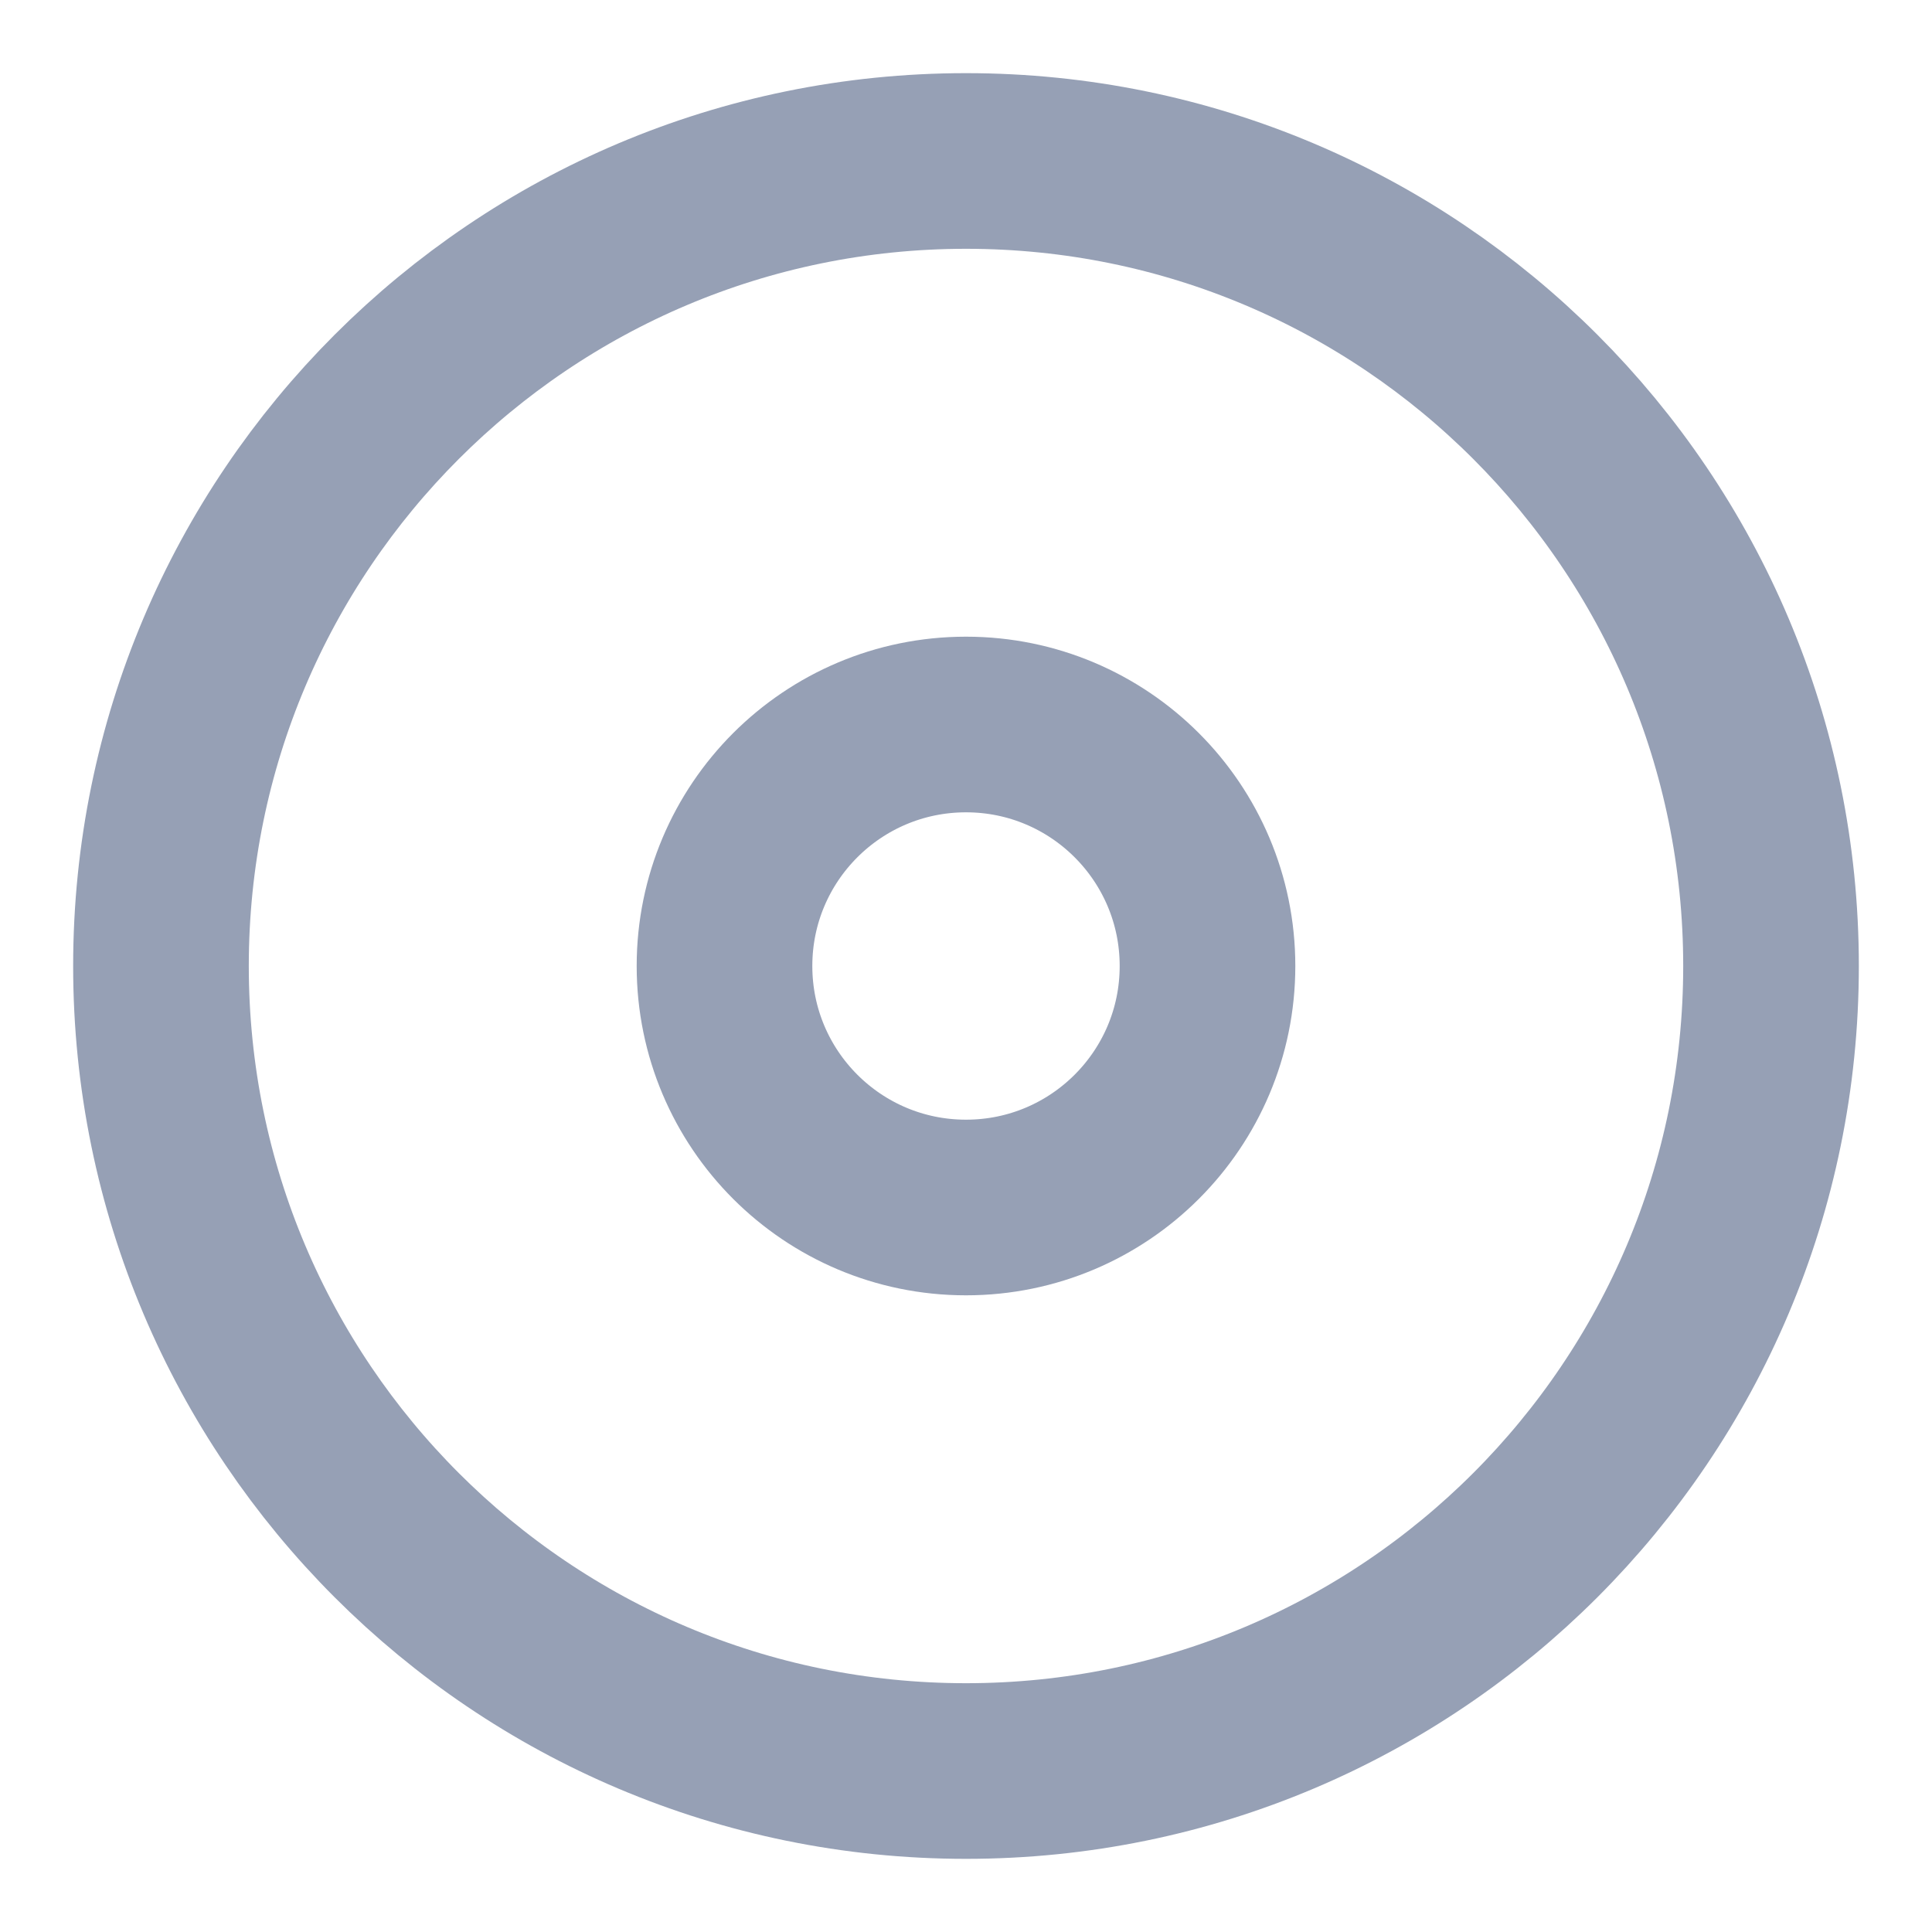
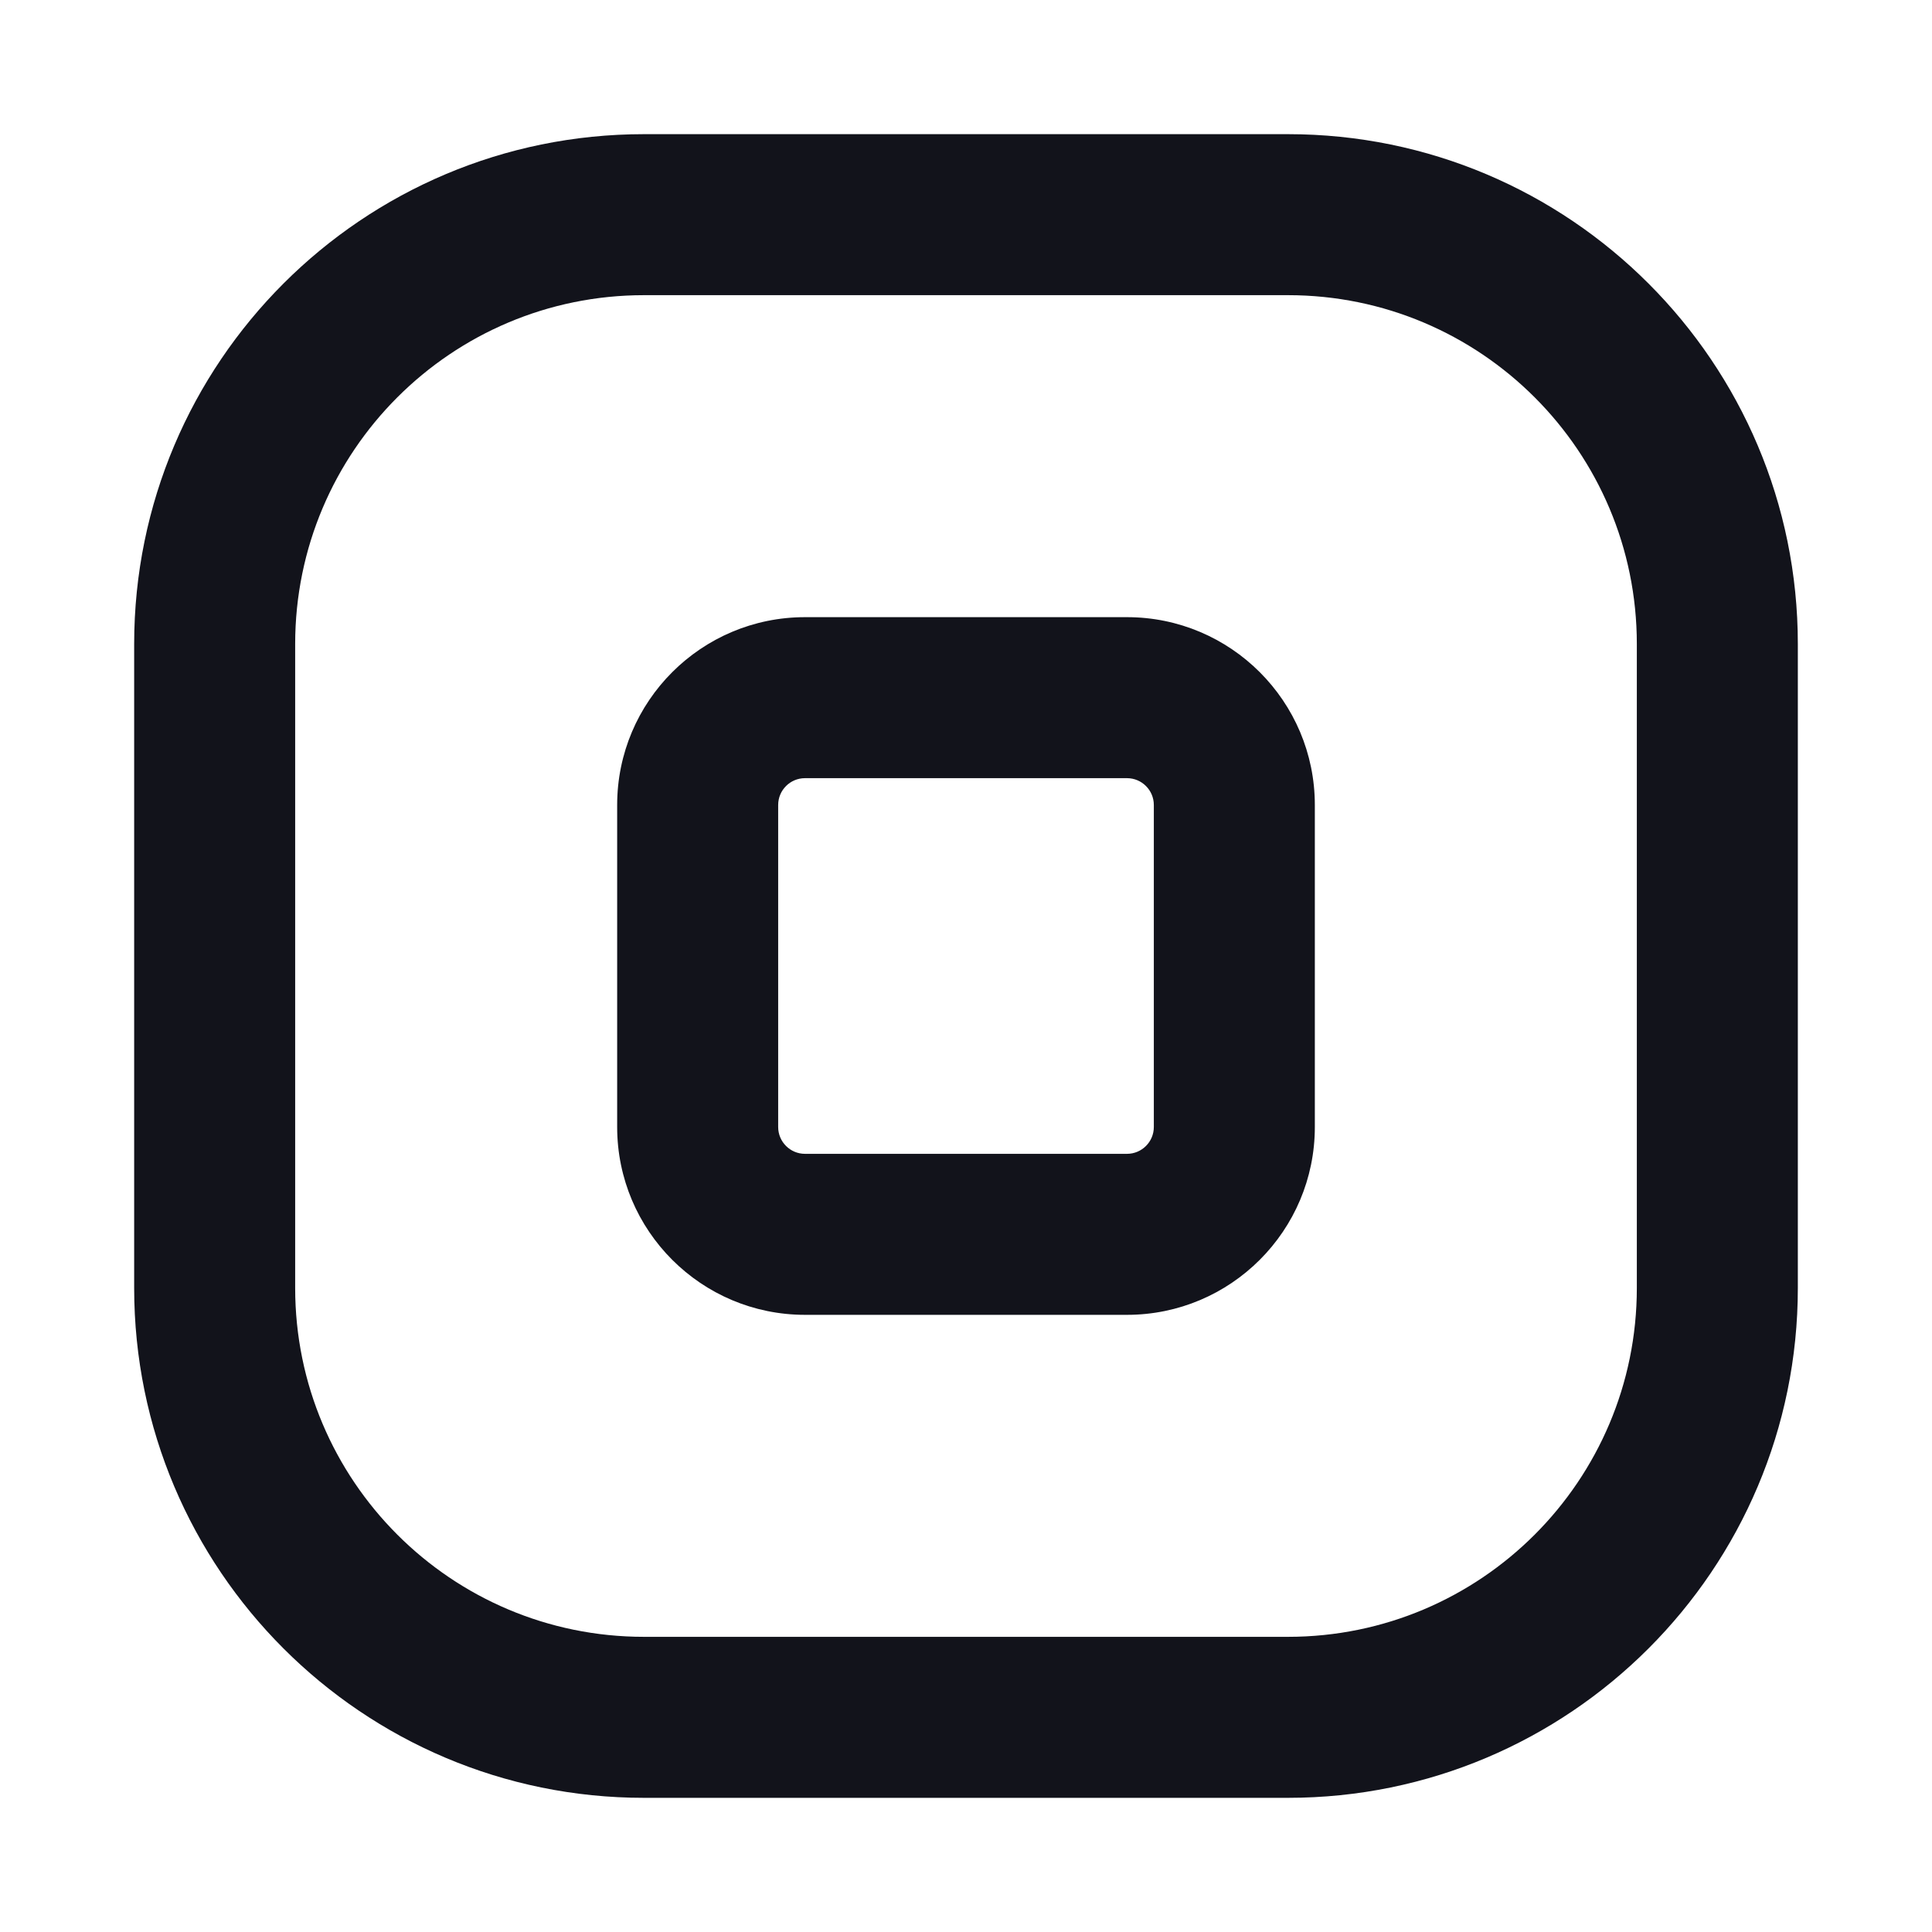
- <svg xmlns="http://www.w3.org/2000/svg" width="22" height="22" viewBox="0 0 22 22" fill="none">
-   <path d="M11 20.167C16.063 20.167 20.167 16.063 20.167 11C20.167 5.938 16.063 1.833 11 1.833C5.938 1.833 1.833 5.938 1.833 11C1.833 16.063 5.938 20.167 11 20.167Z" stroke="#96A0B5" stroke-width="2" stroke-linecap="round" stroke-linejoin="round" />
-   <path d="M11 13.75C12.519 13.75 13.75 12.519 13.75 11C13.75 9.481 12.519 8.25 11 8.25C9.481 8.25 8.25 9.481 8.25 11C8.25 12.519 9.481 13.75 11 13.75Z" stroke="#96A0B5" stroke-width="2" stroke-linecap="round" stroke-linejoin="round" />
+ <svg xmlns="http://www.w3.org/2000/svg" width="18" height="18" viewBox="0 0 18 18" fill="none">
+   <path fill-rule="evenodd" clip-rule="evenodd" d="M6 1.25C3.377 1.25 1.25 3.377 1.25 6V12C1.25 14.623 3.377 16.75 6 16.75H12C14.623 16.75 16.75 14.623 16.75 12V6C16.75 3.377 14.623 1.25 12 1.25H6ZM2.75 6C2.75 4.205 4.205 2.75 6 2.75H12C13.795 2.75 15.25 4.205 15.25 6V12C15.25 13.795 13.795 15.25 12 15.25H6C4.205 15.25 2.75 13.795 2.75 12V6ZM7.5 5.75C6.534 5.75 5.75 6.534 5.75 7.5V10.5C5.75 11.466 6.534 12.25 7.5 12.25H10.5C11.466 12.25 12.25 11.466 12.25 10.5V7.5C12.25 6.534 11.466 5.75 10.5 5.75H7.5ZM7.25 7.5C7.25 7.362 7.362 7.25 7.5 7.25H10.5C10.638 7.25 10.75 7.362 10.75 7.5V10.5C10.75 10.638 10.638 10.75 10.5 10.75H7.5C7.362 10.75 7.25 10.638 7.25 10.5V7.5Z" fill="#12131B" />
</svg>
